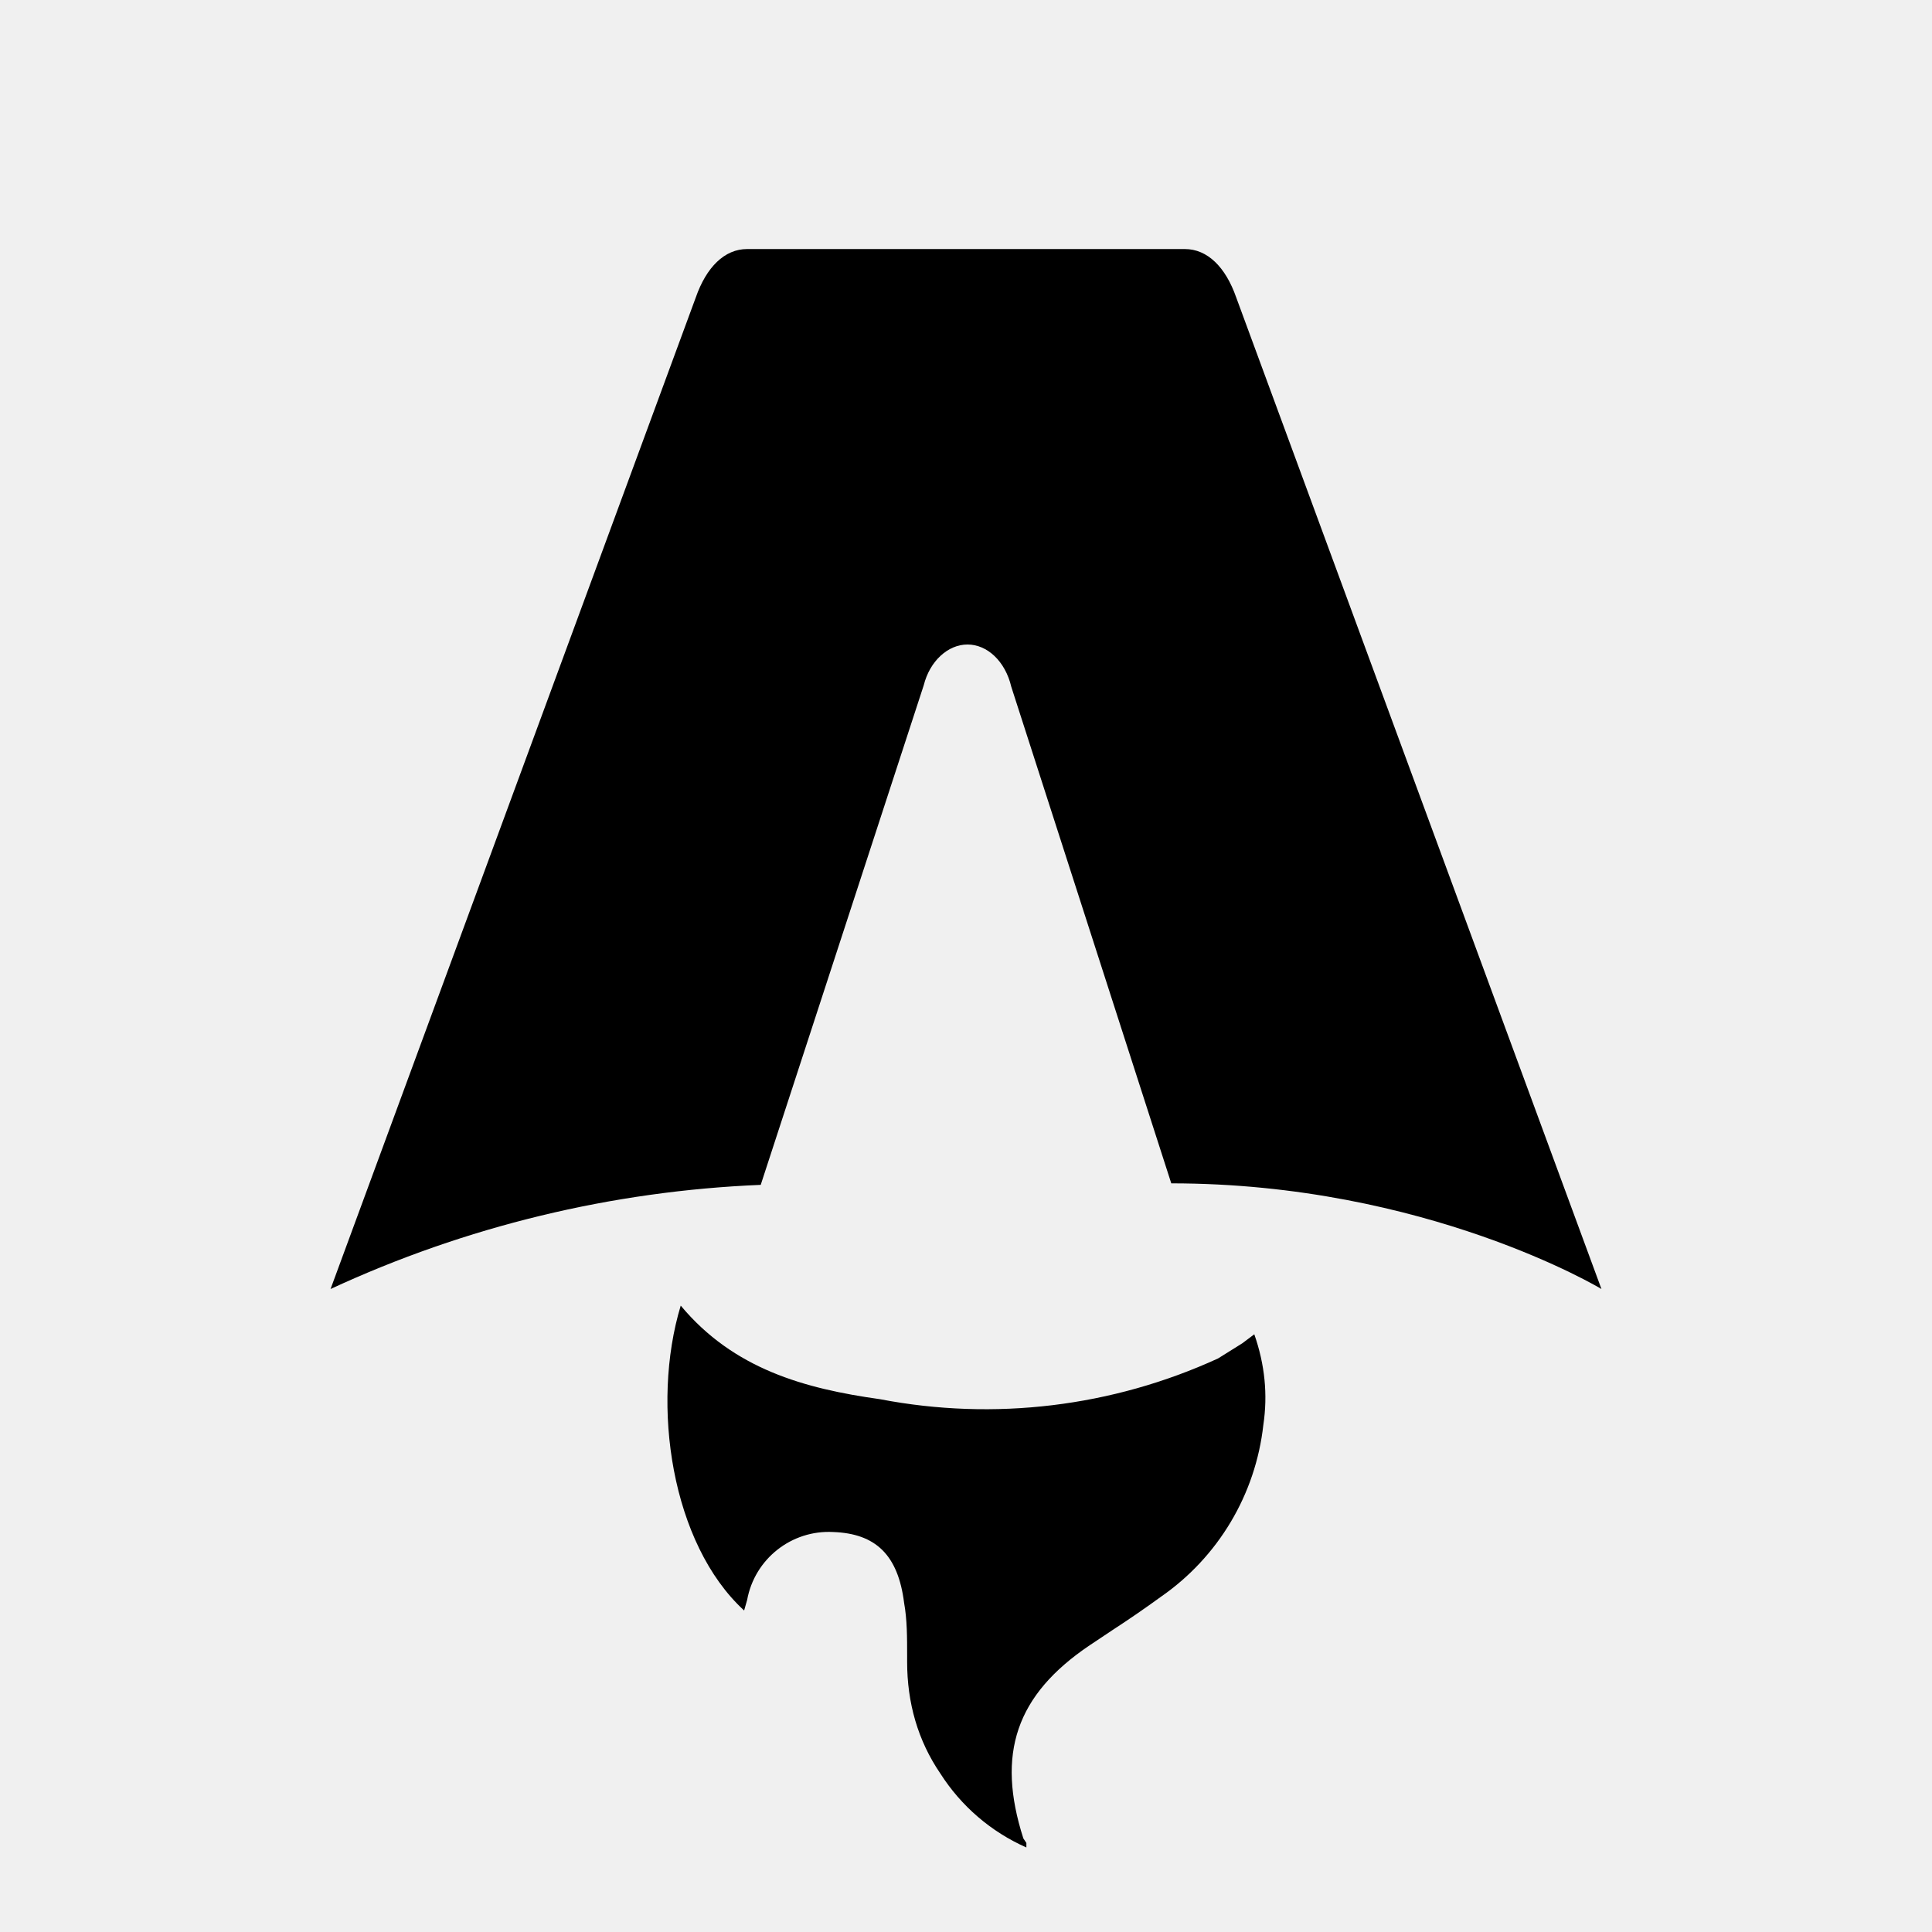
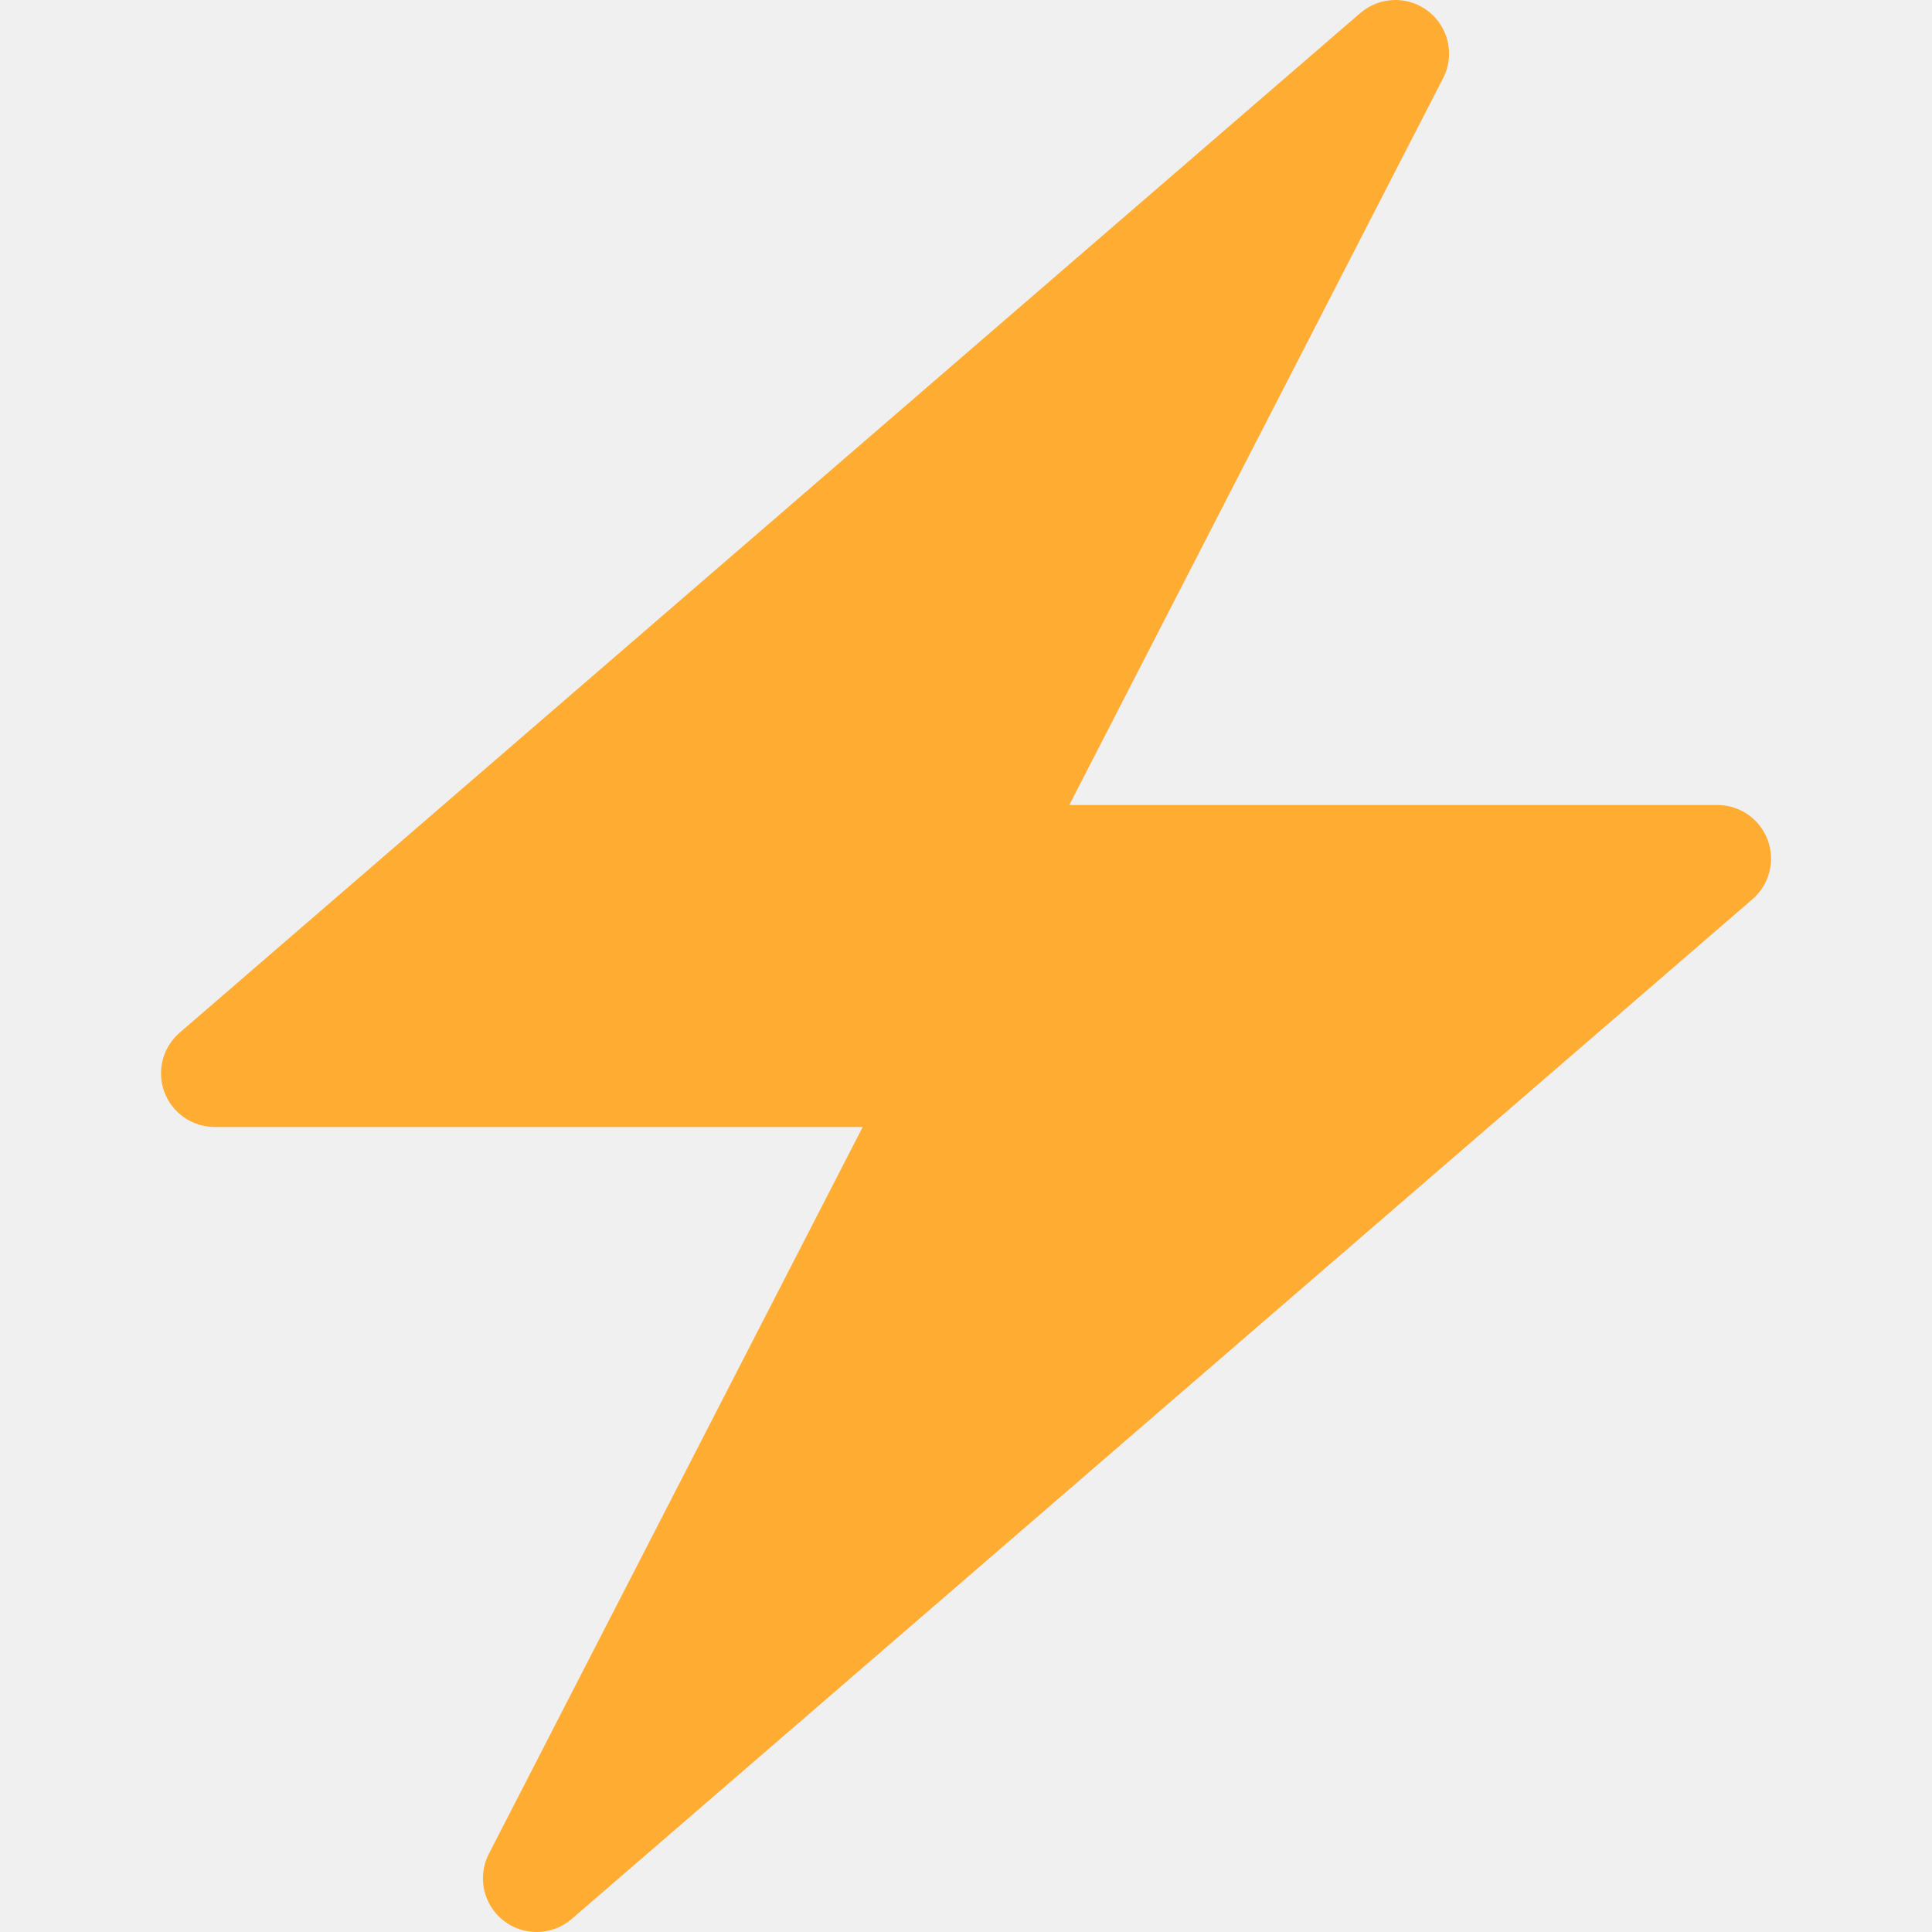
- <svg xmlns="http://www.w3.org/2000/svg" fill="none" viewBox="0 0 128 128">
-   <path d="M50.4 78.5a75.1 75.1 0 0 0-28.5 6.9l24.2-65.7c.7-2 1.9-3.2 3.4-3.2h29c1.5 0 2.7 1.2 3.4 3.2l24.2 65.7s-11.6-7-28.5-7L67 45.5c-.4-1.7-1.6-2.8-2.9-2.8-1.3 0-2.5 1.1-2.9 2.7L50.4 78.5Zm-1.1 28.2Zm-4.2-20.2c-2 6.6-.6 15.8 4.2 20.2a17.5 17.5 0 0 1 .2-.7 5.5 5.5 0 0 1 5.7-4.5c2.8.1 4.3 1.5 4.7 4.7.2 1.1.2 2.3.2 3.5v.4c0 2.7.7 5.2 2.2 7.4a13 13 0 0 0 5.7 4.9v-.3l-.2-.3c-1.8-5.6-.5-9.5 4.4-12.8l1.5-1a73 73 0 0 0 3.2-2.2 16 16 0 0 0 6.8-11.4c.3-2 .1-4-.6-6l-.8.6-1.6 1a37 37 0 0 1-22.4 2.7c-5-.7-9.7-2-13.2-6.2Z" />
-   <style>
-         path { fill: #000; }
-         @media (prefers-color-scheme: dark) {
-             path { fill: #FFF; }
-         }
-     </style>
+ <svg xmlns="http://www.w3.org/2000/svg" width="512" height="512" viewBox="0 0 512 512" fill="none">
+   <g clip-path="url(#clip0_479_5099)">
+     <path d="M468.451 222.592C467.438 219.872 465.617 217.527 463.232 215.872C460.848 214.217 458.014 213.331 455.111 213.333H283.378L382.435 20.736C383.553 18.567 384.094 16.147 384.005 13.708C383.917 11.27 383.203 8.895 381.932 6.812C380.66 4.729 378.875 3.009 376.746 1.816C374.617 0.623 372.218 -0.003 369.778 7.81357e-06C366.368 0.001 363.072 1.228 360.49 3.456L256 93.696L47.602 273.678C45.405 275.574 43.841 278.096 43.12 280.906C42.398 283.716 42.553 286.68 43.563 289.399C44.574 292.119 46.392 294.464 48.774 296.12C51.156 297.777 53.987 298.665 56.889 298.667H228.622L129.564 491.264C128.447 493.433 127.906 495.853 127.994 498.292C128.082 500.73 128.796 503.105 130.068 505.188C131.339 507.271 133.125 508.991 135.254 510.184C137.382 511.377 139.782 512.003 142.222 512C145.632 511.999 148.928 510.772 151.509 508.544L256 418.304L464.398 238.322C466.599 236.427 468.167 233.904 468.891 231.092C469.616 228.281 469.462 225.314 468.451 222.592Z" fill="#FFAC33" />
+   </g>
+   <defs>
+     <clipPath id="clip0_479_5099">
+       <rect width="512" height="512" rx="40" fill="white" />
+     </clipPath>
+   </defs>
</svg>
